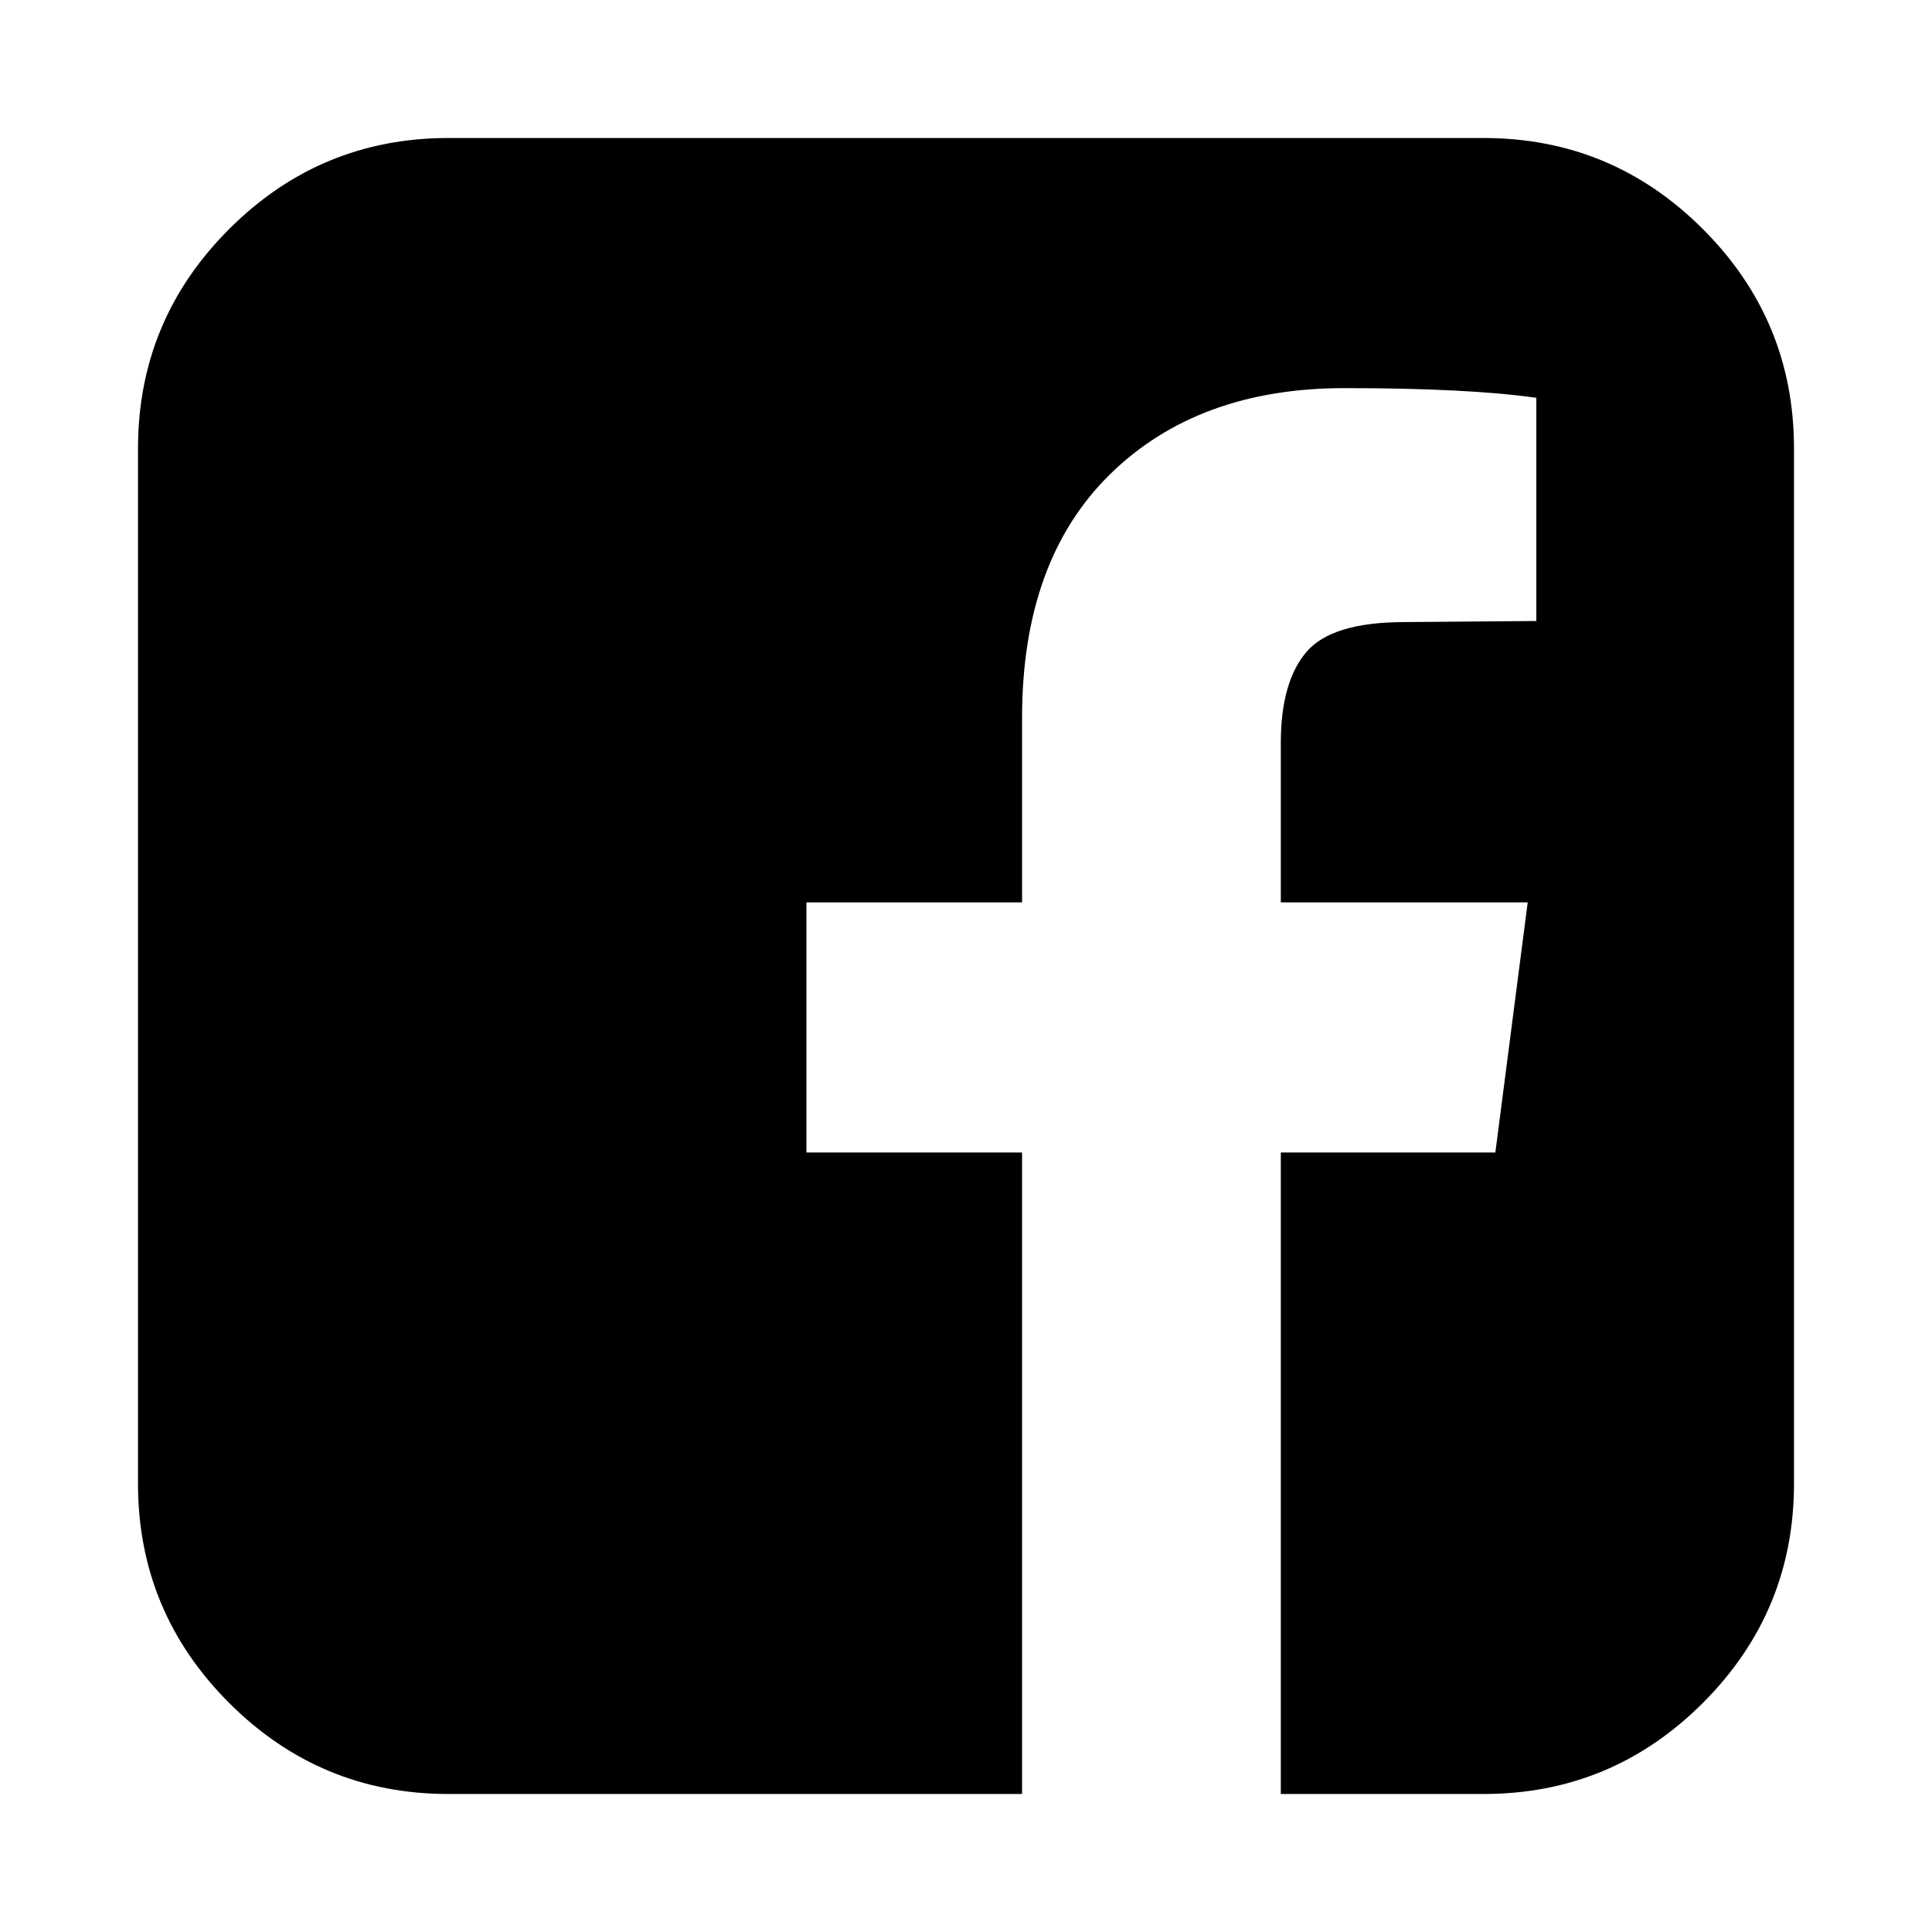
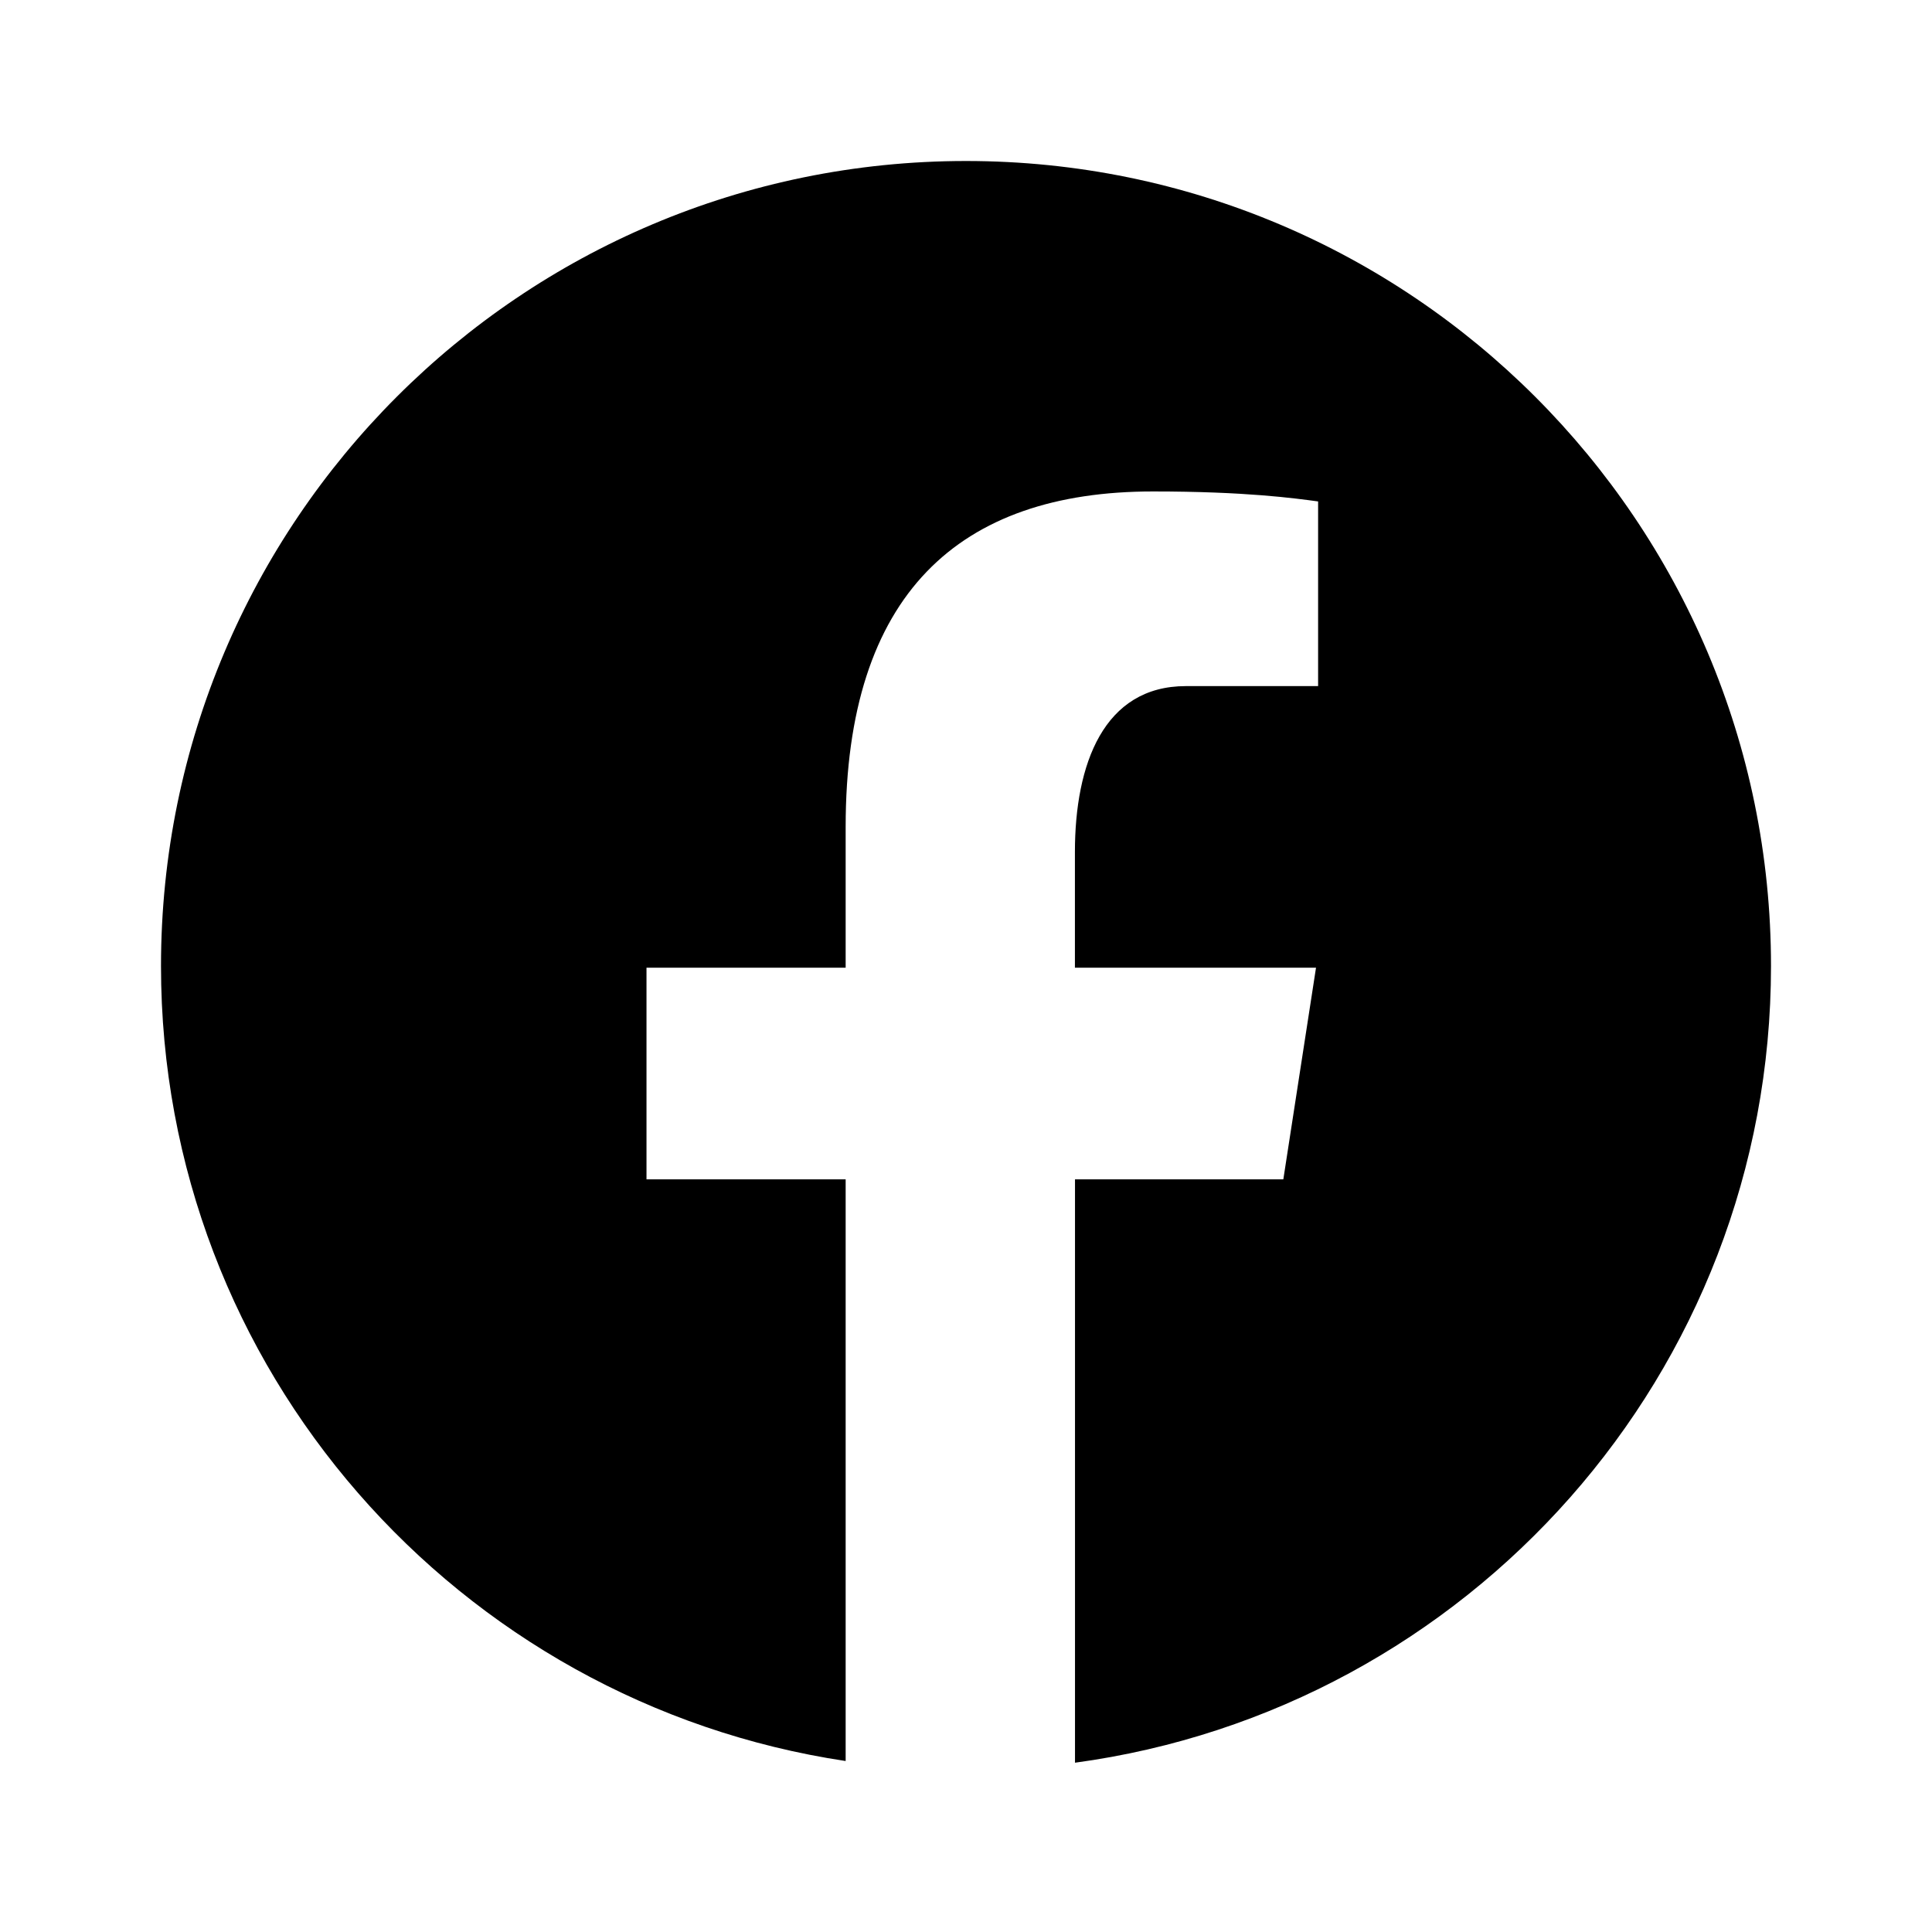
- <svg xmlns="http://www.w3.org/2000/svg" width="1792" height="1792" id="facebook">
-   <path d="M1376 128q119 0 203.5 84.5T1664 416v960q0 119-84.5 203.5T1376 1664h-188v-595h199l30-232h-229V689q0-56 23.5-84t91.5-28l122-1V369q-63-9-178-9-136 0-217.5 80T948 666v171H748v232h200v595H416q-119 0-203.5-84.5T128 1376V416q0-119 84.5-203.5T416 128h960z" />
+ <svg xmlns="http://www.w3.org/2000/svg" viewBox="0 0 24 24" width="24px" height="24px">
+   <path d="M12,2C6.477,2,2,6.477,2,12c0,5.013,3.693,9.153,8.505,9.876V14.65H8.031v-2.629h2.474v-1.749 c0-2.896,1.411-4.167,3.818-4.167c1.153,0,1.762,0.085,2.051,0.124v2.294h-1.642c-1.022,0-1.379,0.969-1.379,2.061v1.437h2.995 l-0.406,2.629h-2.588v7.247C18.235,21.236,22,17.062,22,12C22,6.477,17.523,2,12,2z" />
</svg>
